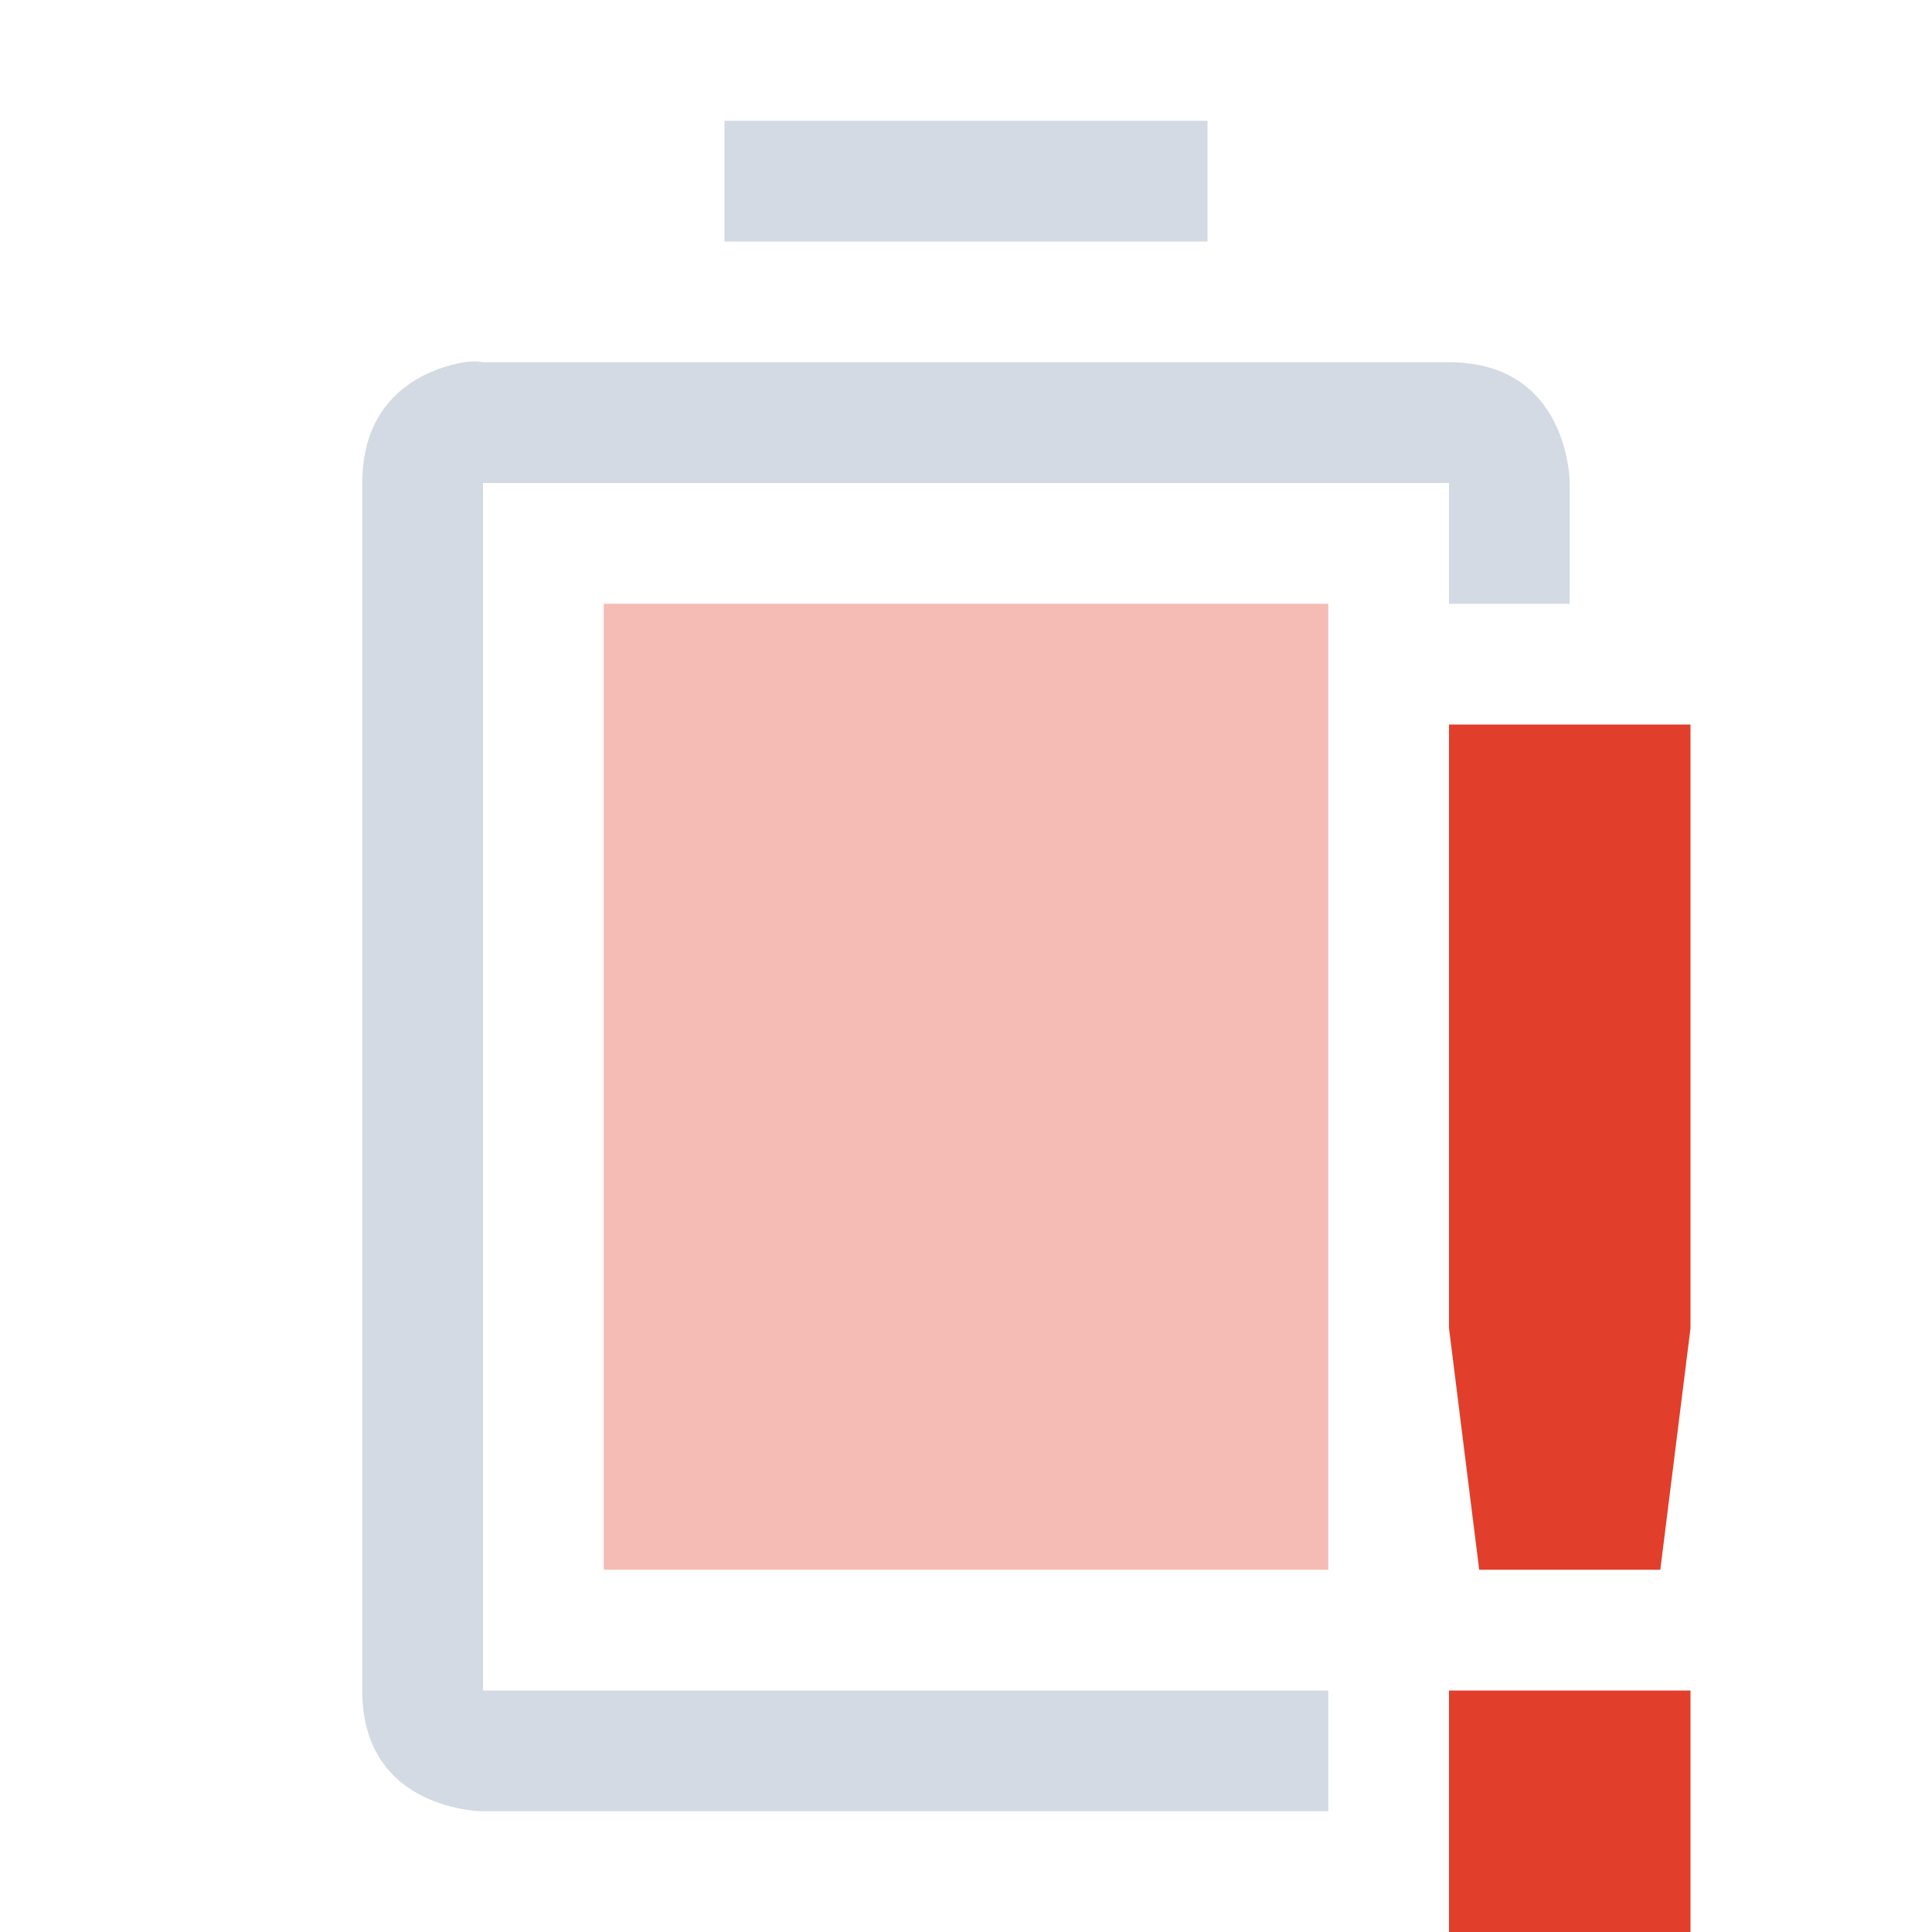
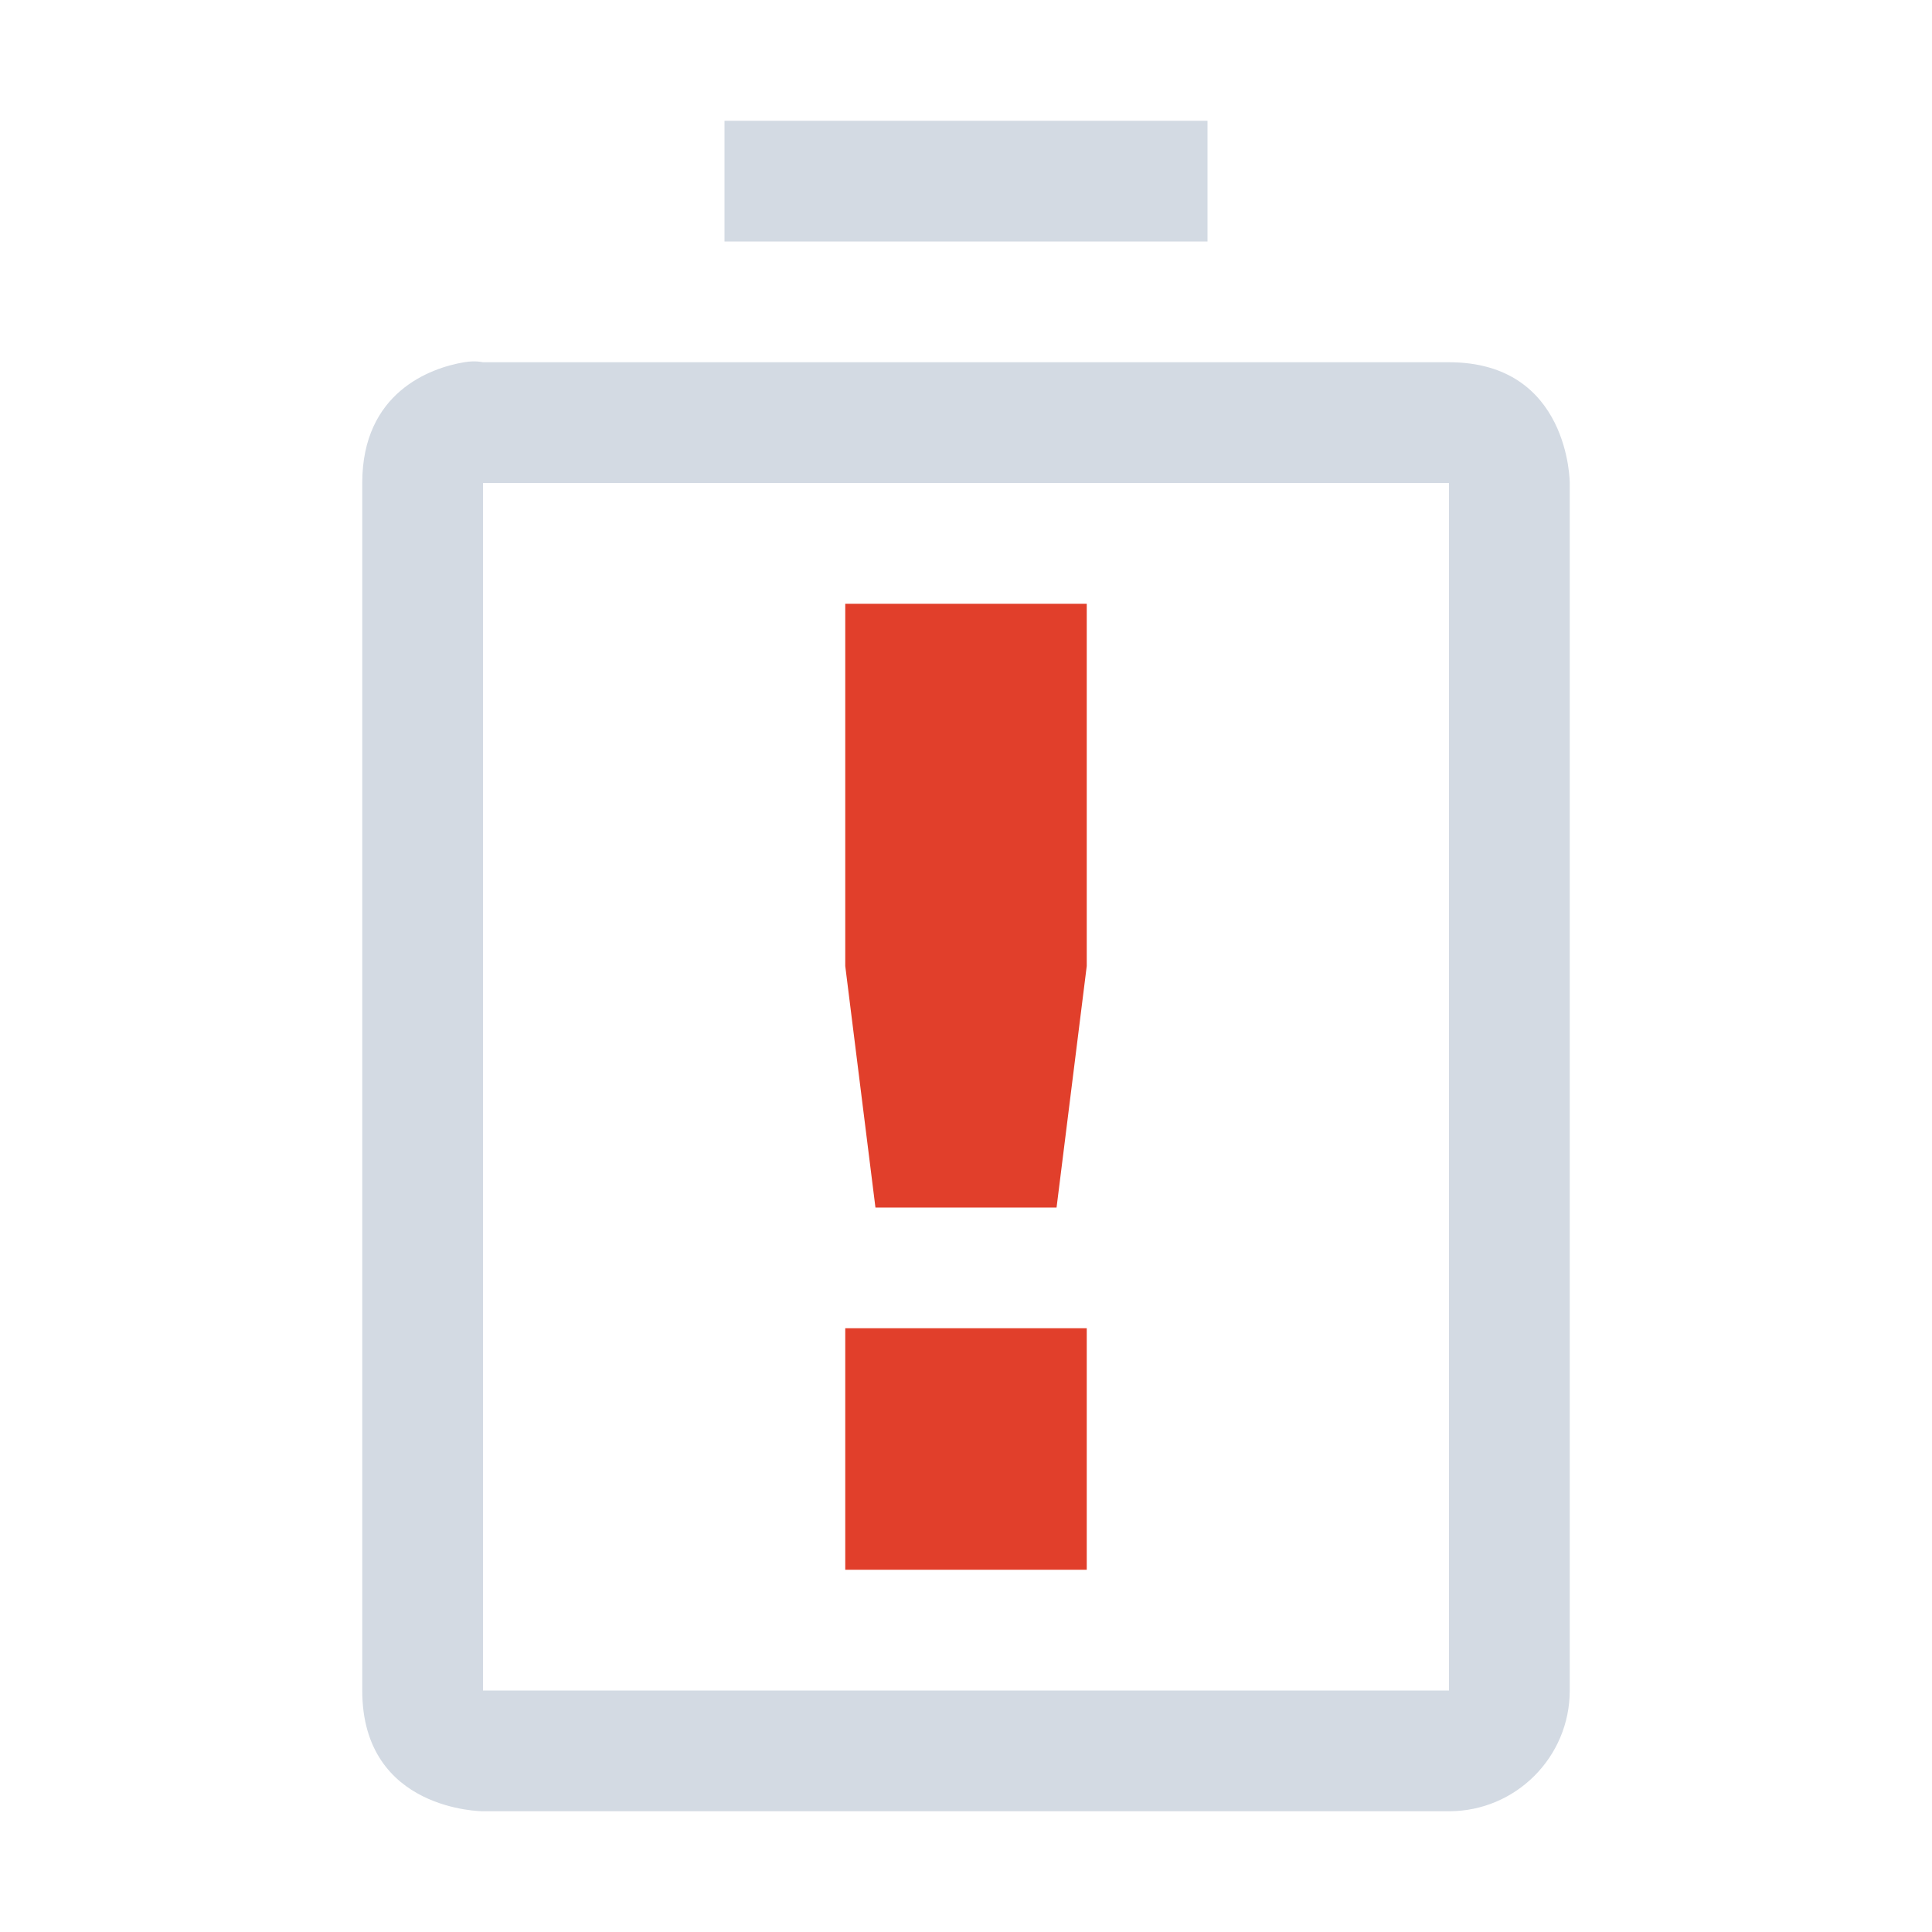
- <svg xmlns="http://www.w3.org/2000/svg" height="16" width="16">
-   <path class="error" d="M5 5v8h6V5z" opacity=".35" fill="#e13f2b" />
-   <path d="M6 1v1h4V1zM3.844 3C3.563 3.047 3 3.25 3 4v10c0 1 1 1 1 1h7v-1H4V4h8v1h1V4s0-1-1-1H4s-.063-.016-.156 0z" fill="#d3dae3" />
-   <path class="error" d="M12 6v5l.25 2h1.5l.25-2V6zm0 8v2h2v-2z" fill="#e13f2b" />
+ <svg xmlns="http://www.w3.org/2000/svg" height="16" width="16" version="1.1" id="svg8">
+   <defs id="defs12" />
+   <path id="path4" d="M 6 1 L 6 2 L 10 2 L 10 1 L 6 1 z M 3.957 2.994 C 3.93 2.992 3.89 2.992 3.844 3 C 3.563 3.047 3 3.25 3 4 L 3 14 C 3 15 4 15 4 15 L 12 15 A 1 1 0 0 0 13 14 L 13 5 L 13 4 C 13 4 13 3 12 3 L 4 3 C 4 3 3.984 2.996 3.957 2.994 z M 4 4 L 12 4 L 12 5 L 12 14 L 4 14 L 4 4 z " style="fill:#d3dae3;fill-opacity:1" />
+   <path class="error" d="m 7,5 v 3 l 0.25,2 h 1.5 L 9,8 V 5 Z m 0,6 v 2 h 2 v -2 z" fill="#e13f2b" id="path6" />
</svg>
